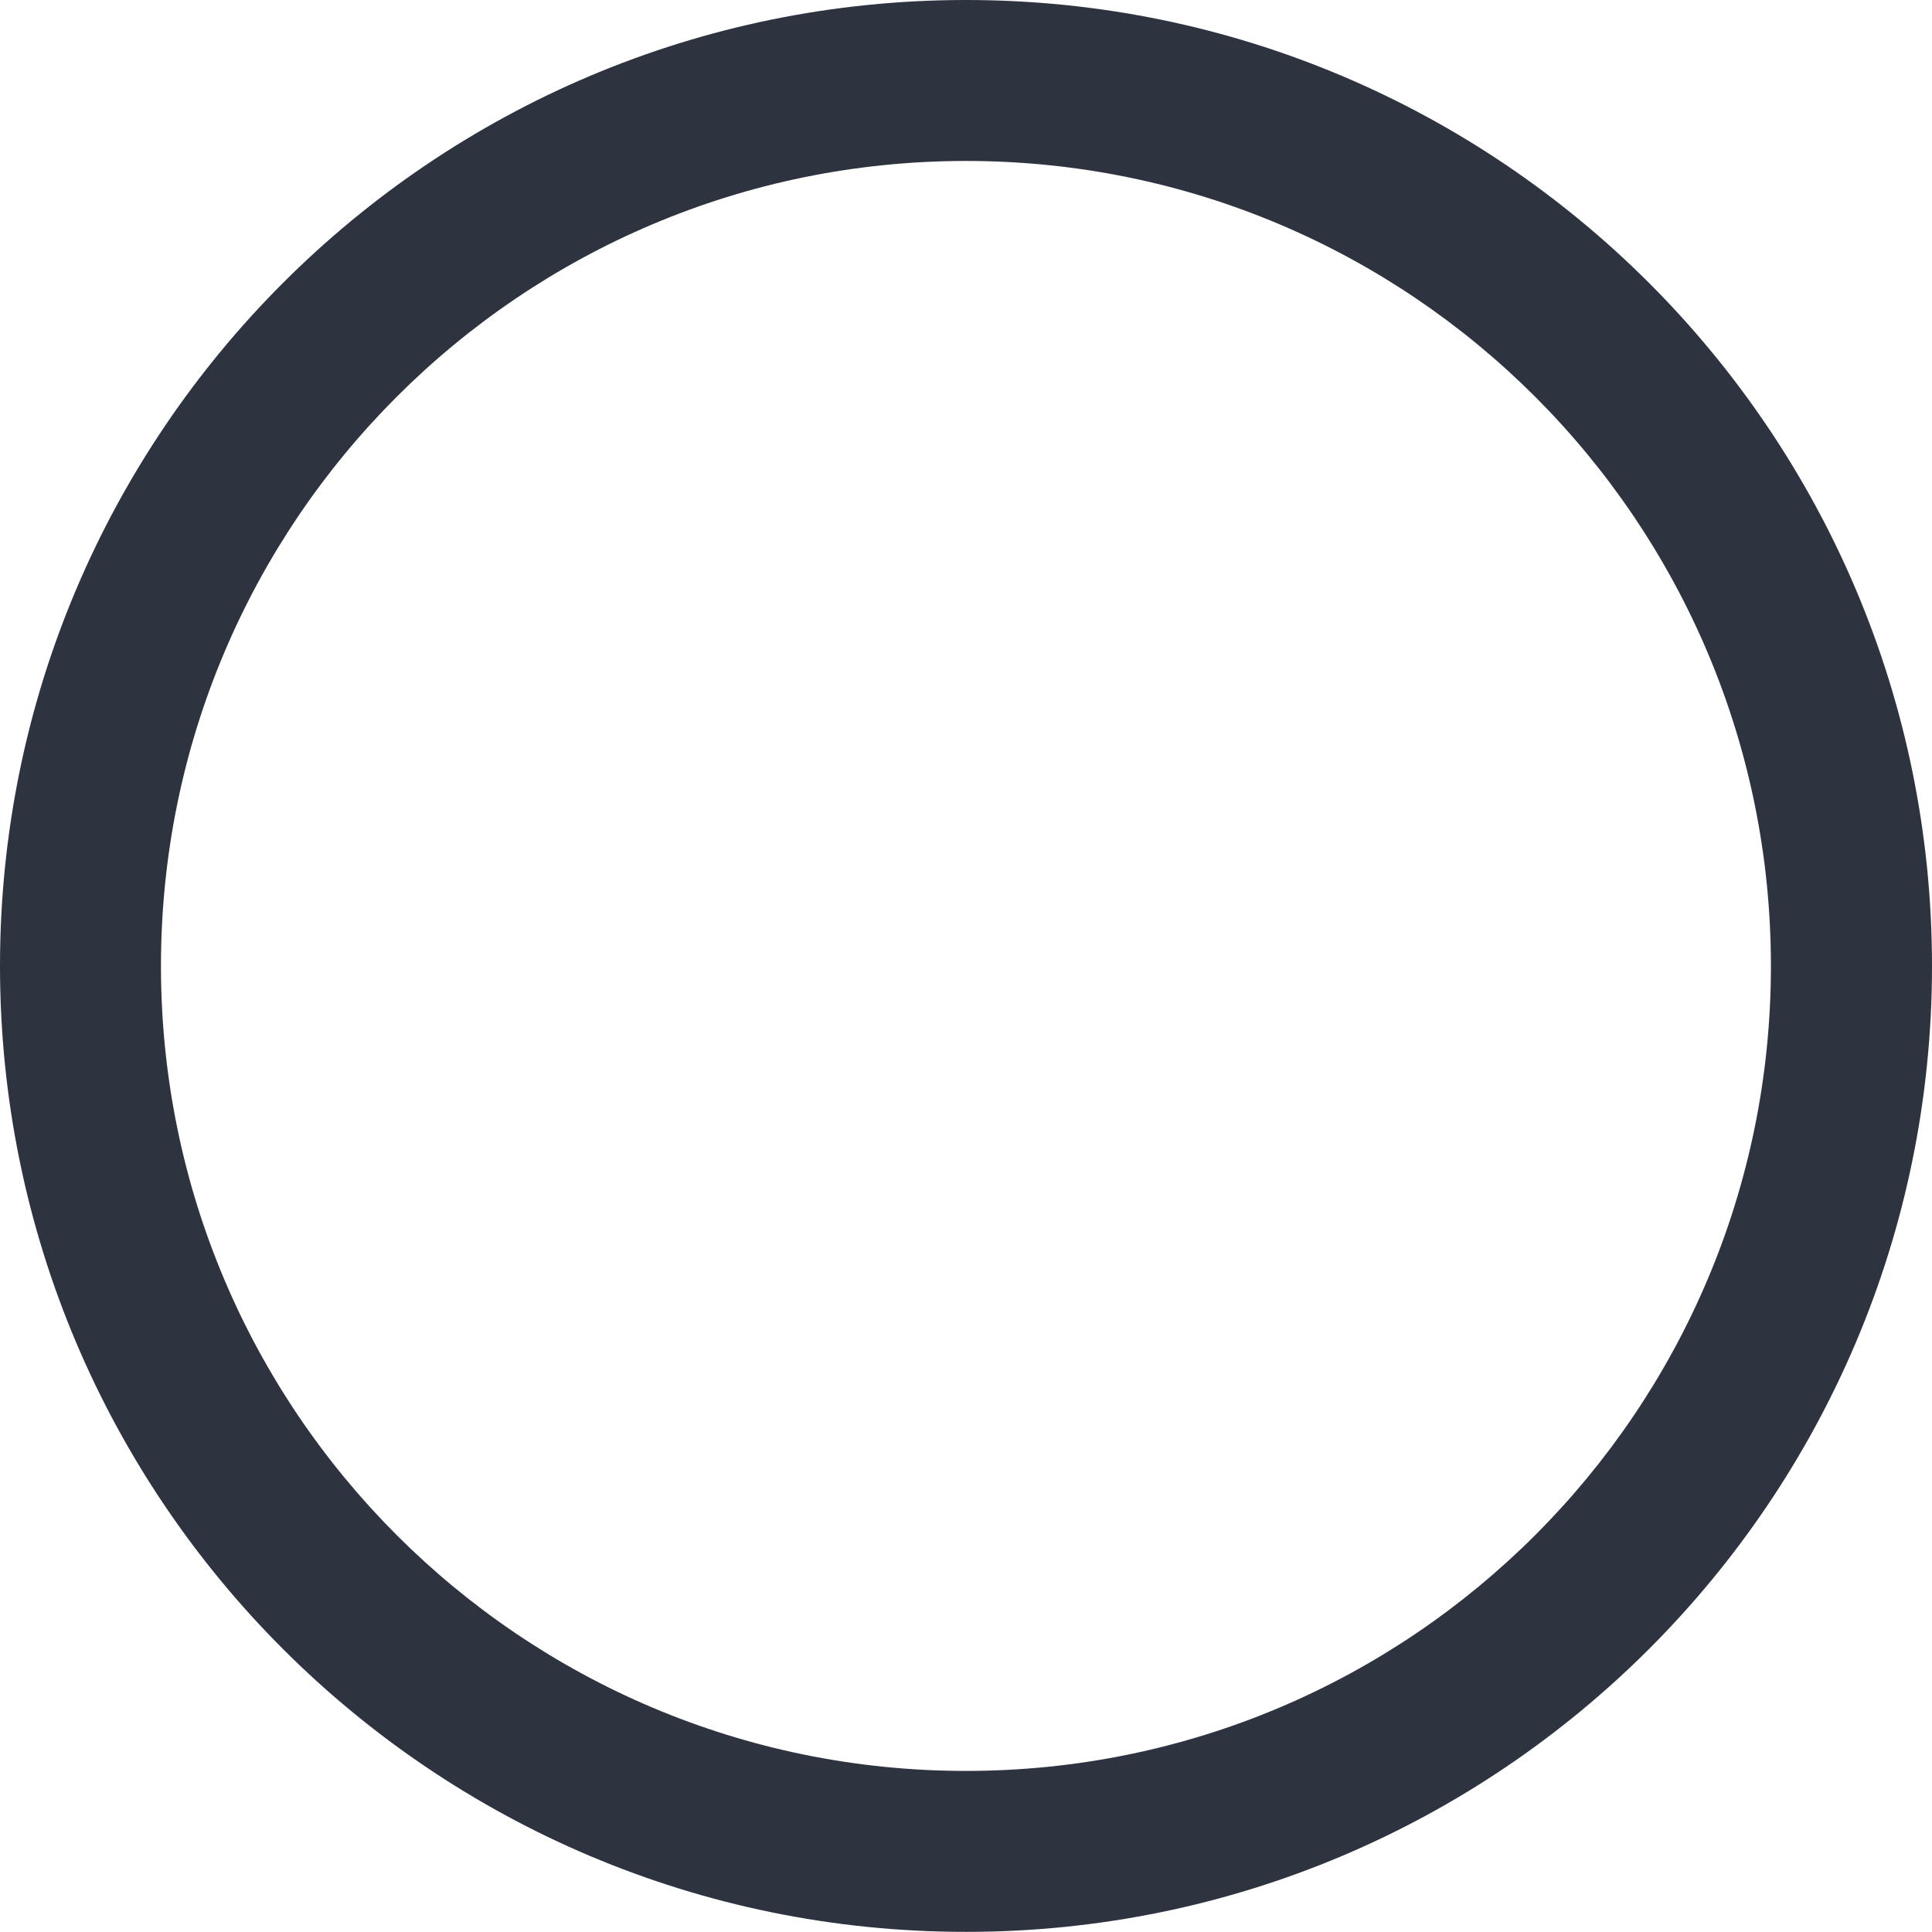
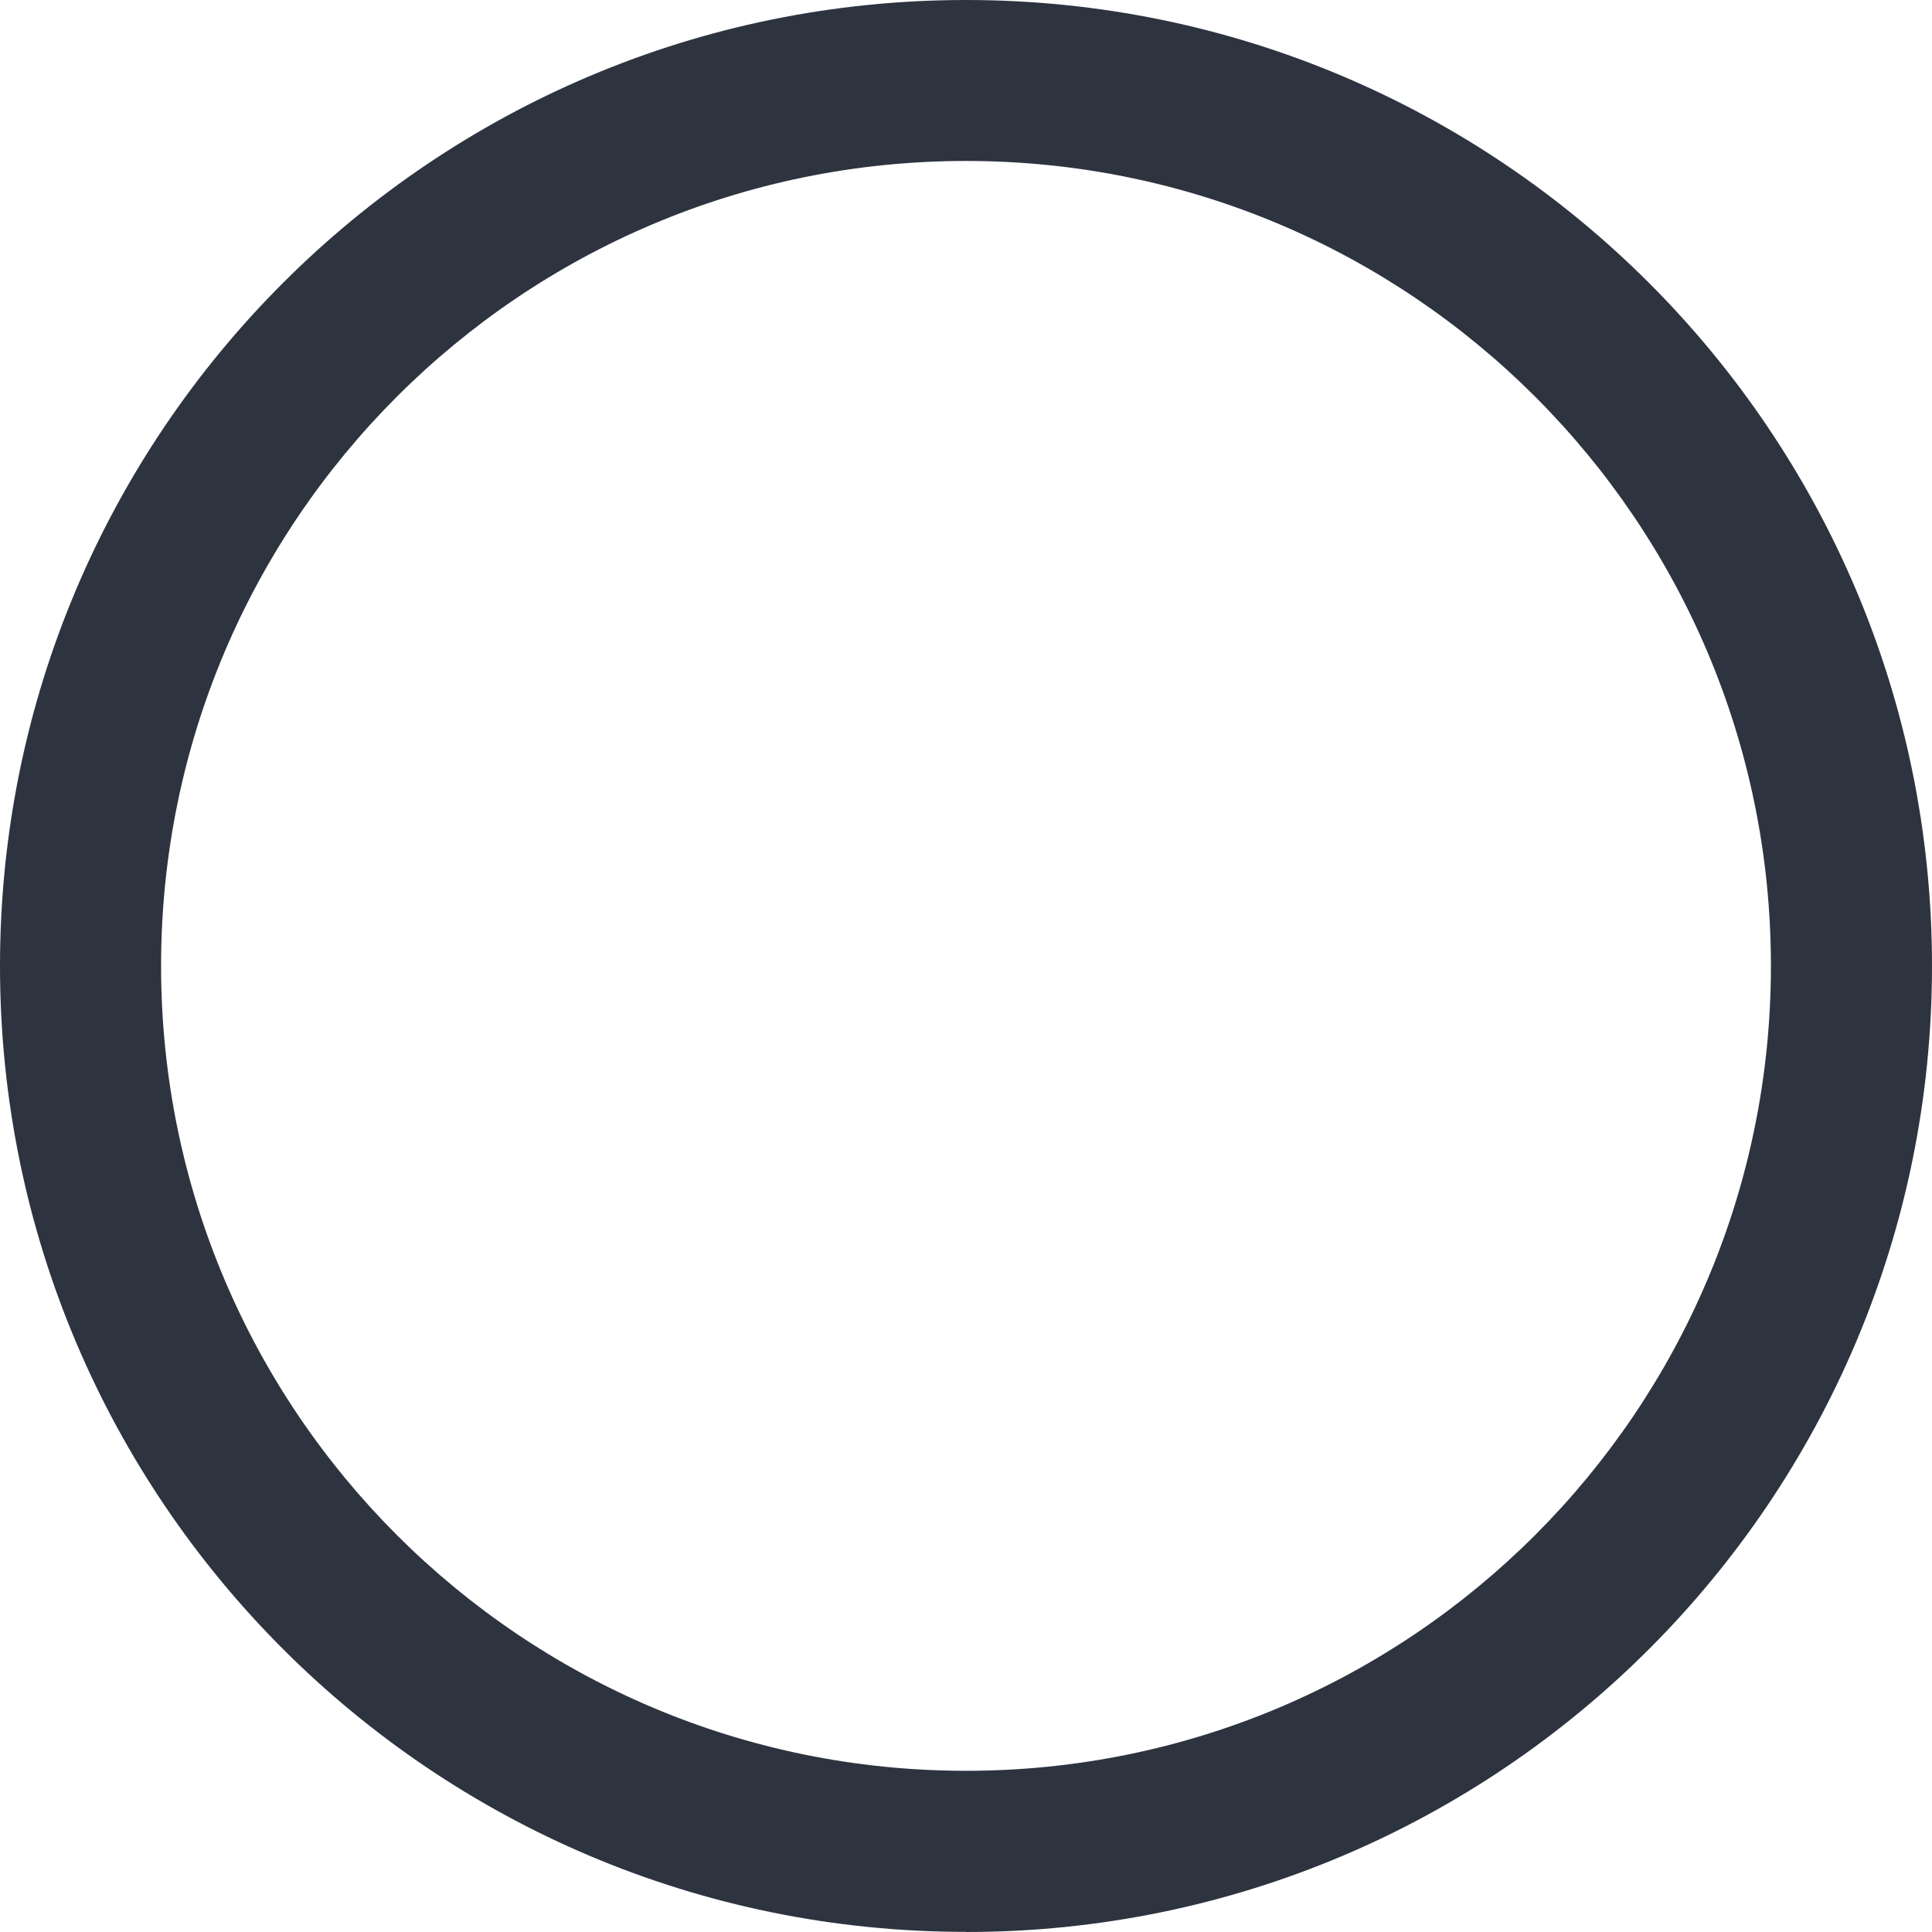
- <svg xmlns="http://www.w3.org/2000/svg" width="16" height="16" viewBox="0 0 16 16" fill="none">
-   <path fill-rule="evenodd" clip-rule="evenodd" d="M8.002 1.333C8.001 1.333 8 1.333 8 1.333C4.318 1.333 1.333 4.318 1.333 8C1.333 11.681 4.317 14.665 7.998 14.666C7.998 14.666 7.999 14.666 8 14.666C11.682 14.666 14.666 11.681 14.666 8C14.666 4.319 11.683 1.334 8.002 1.333ZM8.002 15.999C8.001 15.999 8 15.999 8 15.999C3.582 15.999 0 12.418 0 8C0 3.583 3.58 0.002 7.997 8.18445e-06C7.998 2.73026e-06 7.999 0 8 0C12.418 0 16 3.582 16 8C16 12.417 12.419 15.998 8.002 15.999Z" fill="#2D3440" />
+ <svg xmlns="http://www.w3.org/2000/svg" width="16" height="16" fill="none">
+   <path fill-rule="evenodd" clip-rule="evenodd" d="m8.002 1.333-.002 0c-3.682 0-6.666 2.985-6.666 6.666 0 3.681 2.984 6.665 6.664 6.666H8c3.682 0 6.666-2.985 6.666-6.666 0-3.681-2.983-6.665-6.664-6.666Zm0 14.666c-.001 0-.002 0-.002 0C3.582 15.999 0 12.418 0 8 0 3.583 3.58.002 7.997 0L8 0c4.418 0 8 3.582 8 8 0 4.417-3.58 7.999-7.998 8Z" fill="#2D3440" />
</svg>
